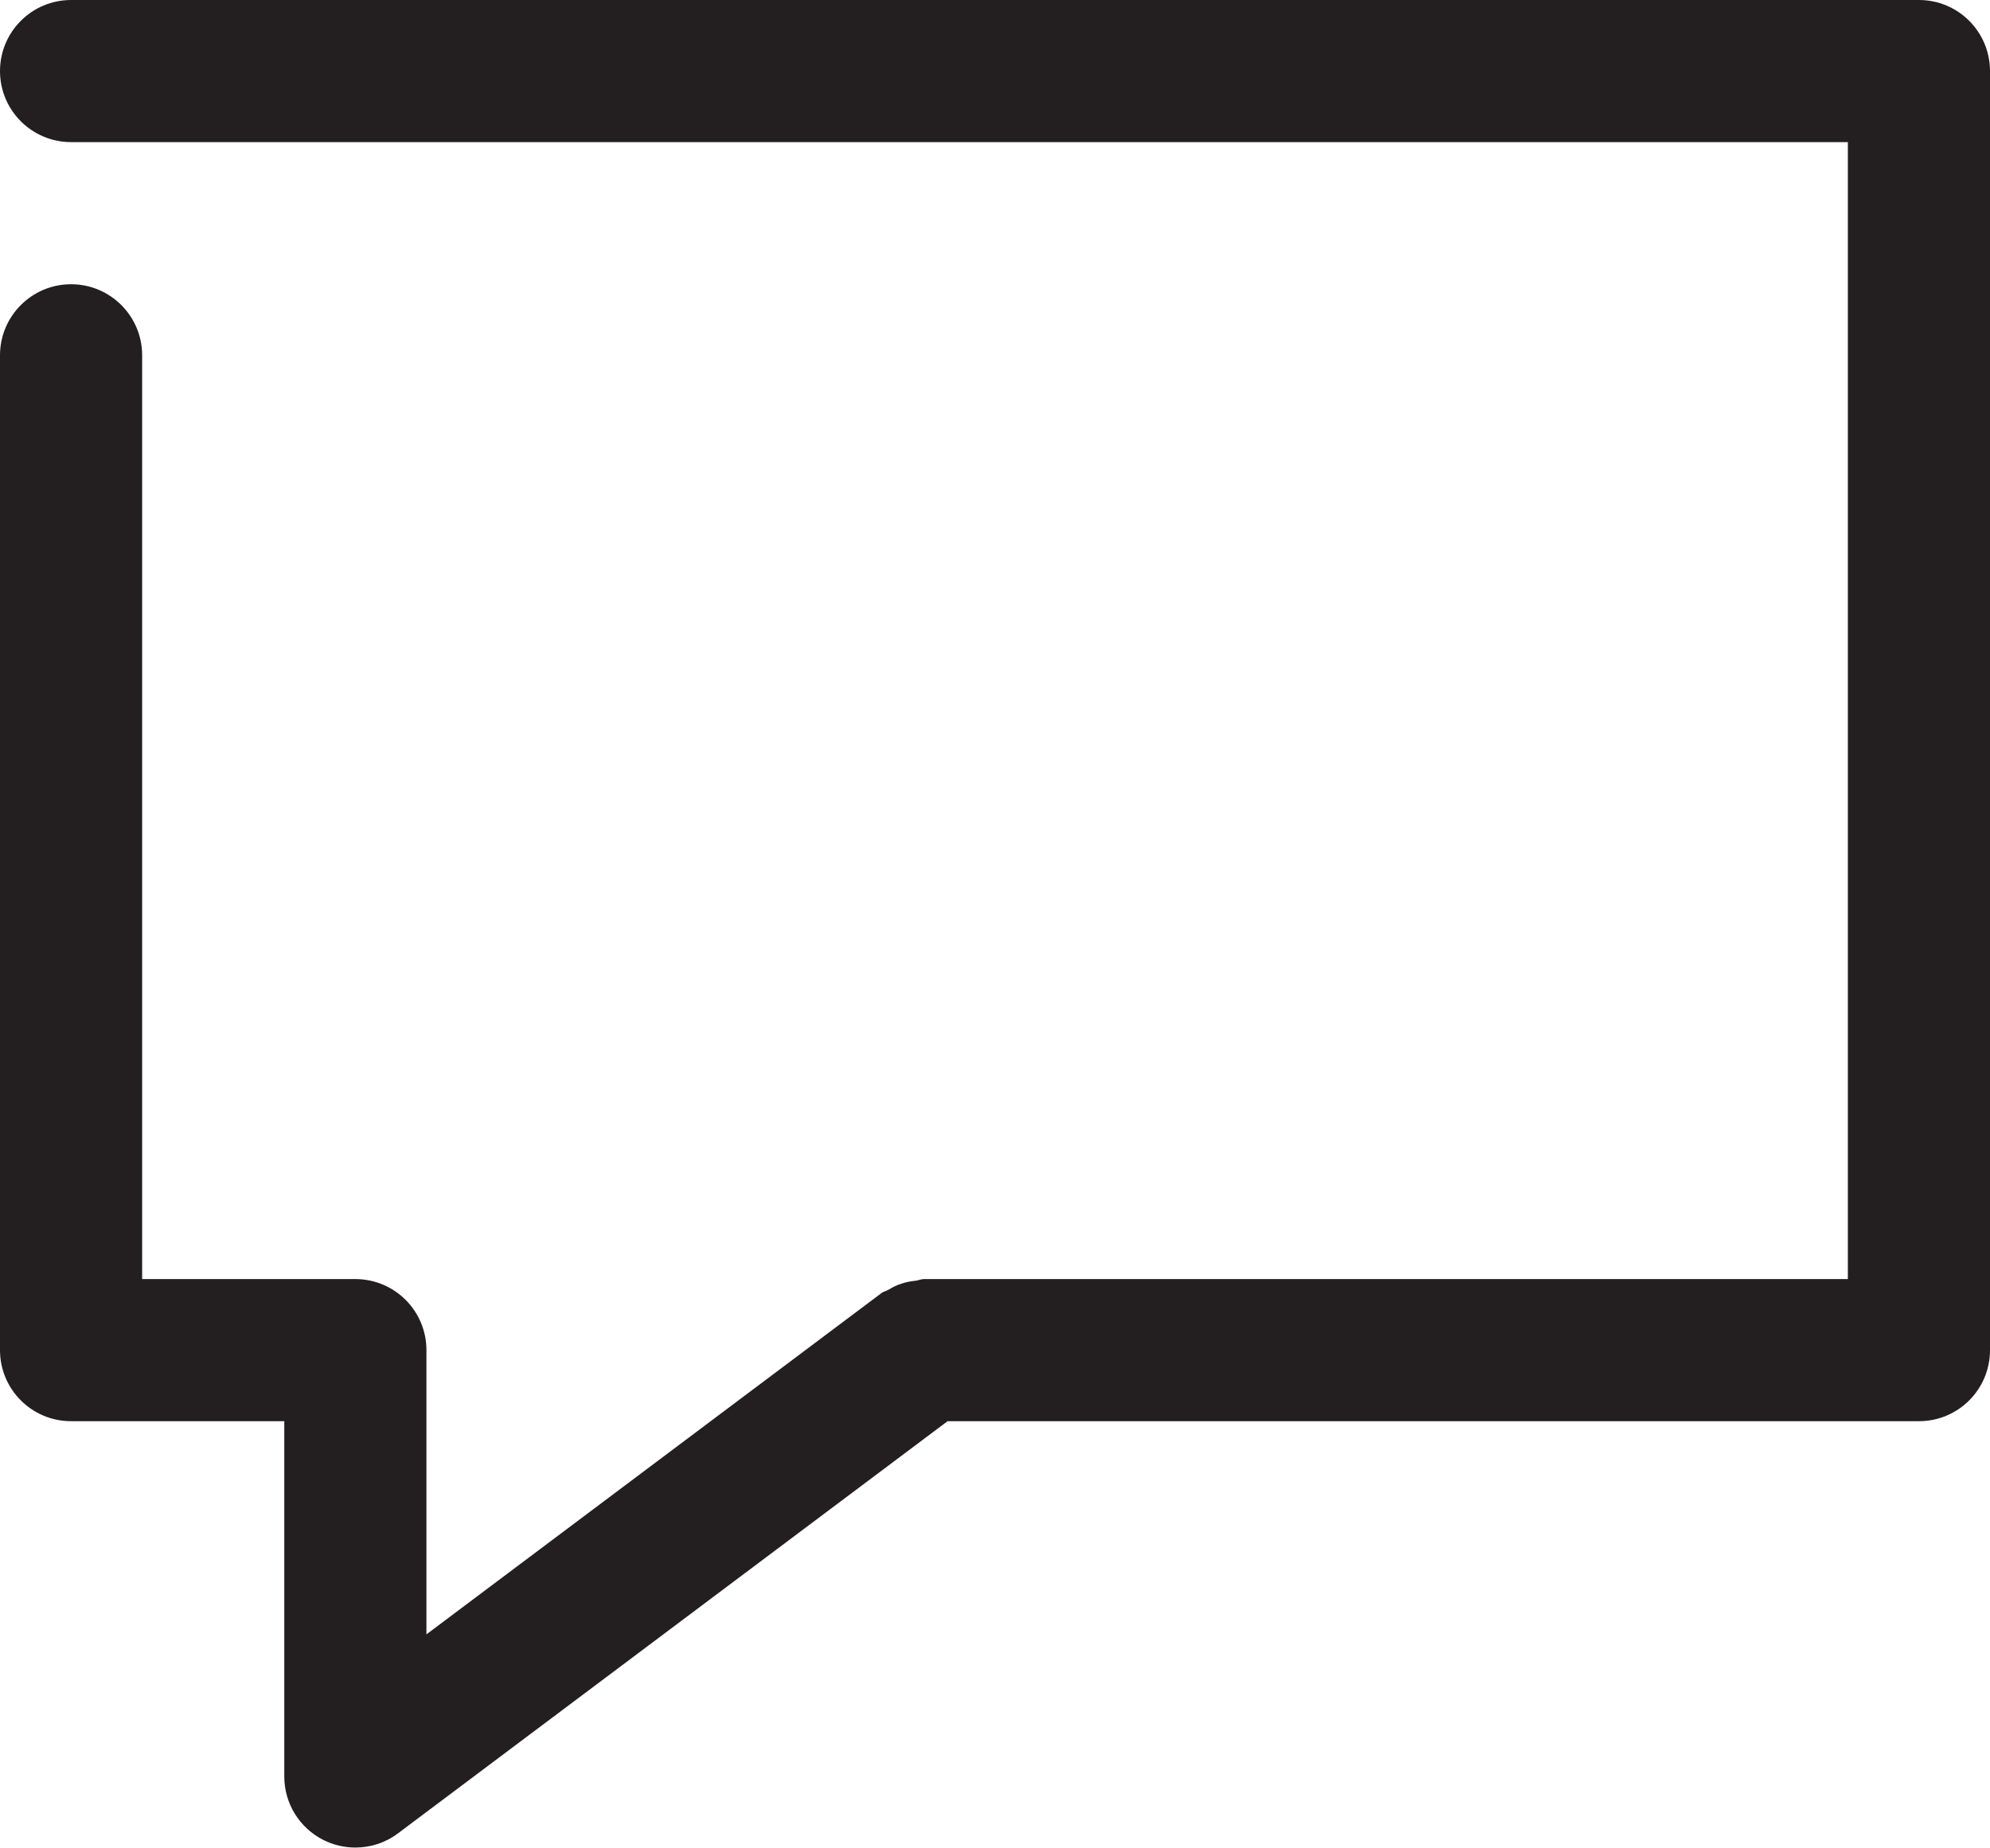
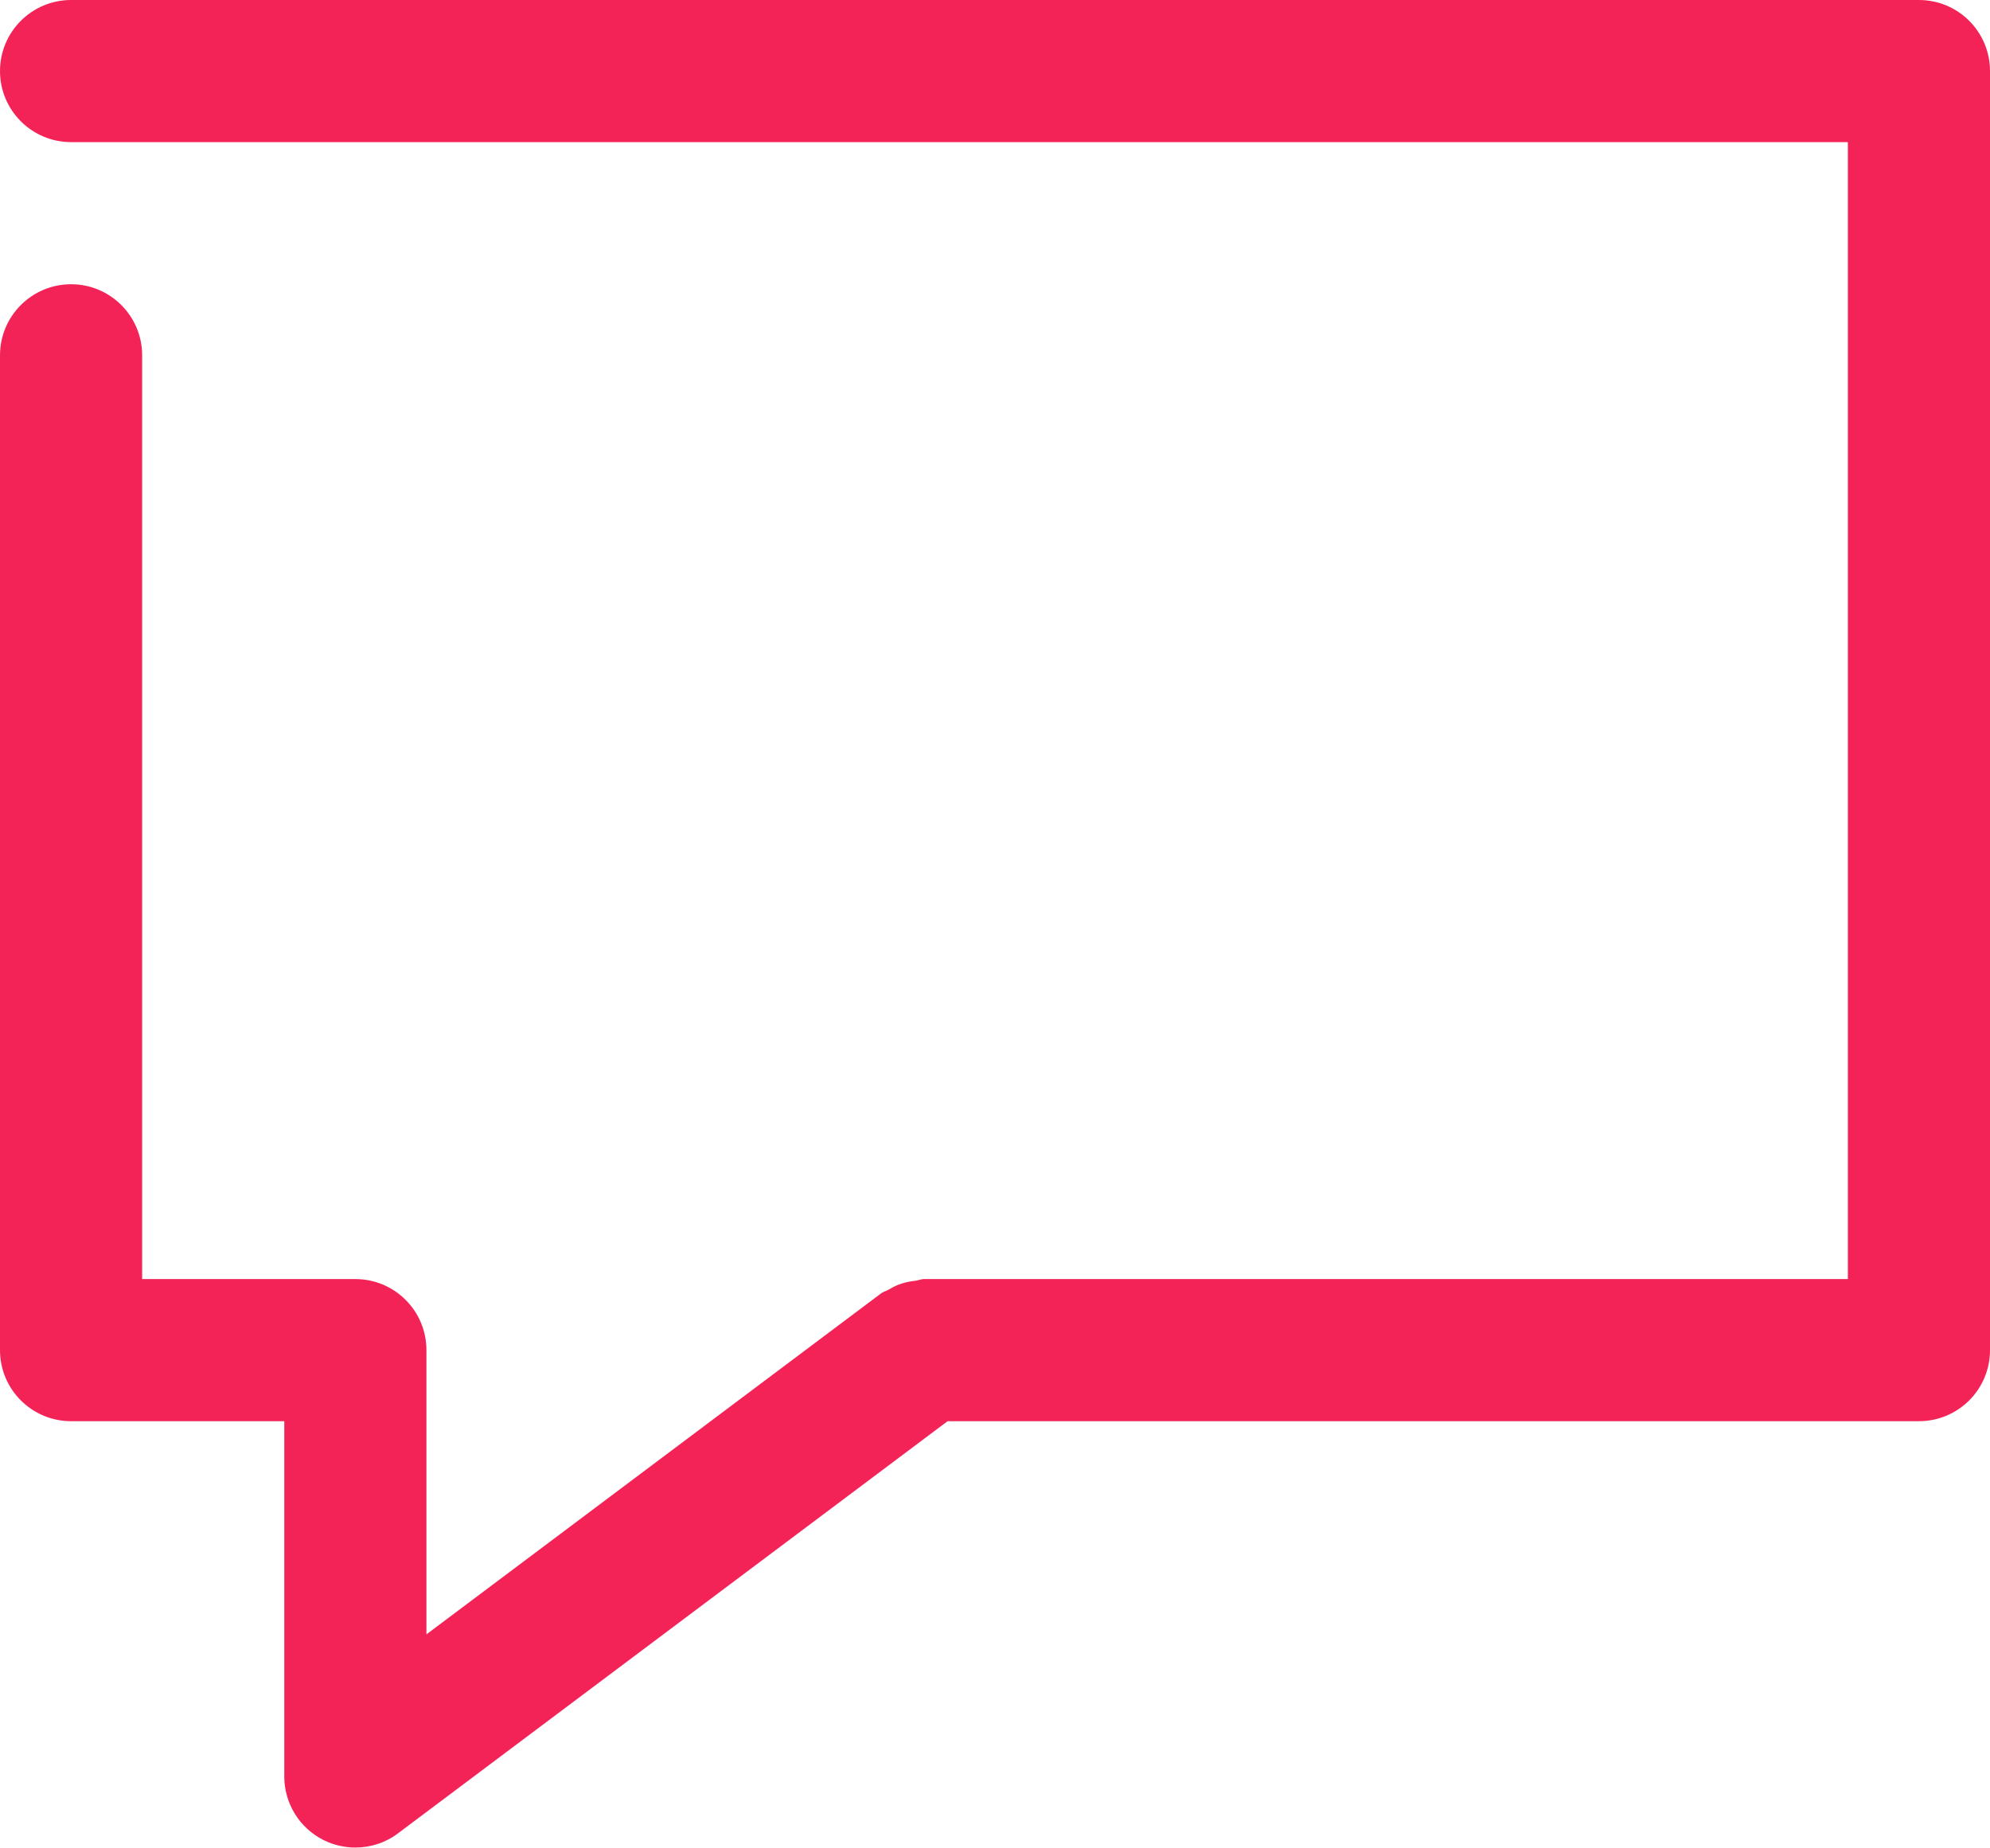
<svg xmlns="http://www.w3.org/2000/svg" version="1" width="28" height="26" viewBox="2 3 28 26">
-   <path fill="#231F20" d="M29 3H3c-.552 0-1 .448-1 1s.448 1 1 1h25v16H15c-.04 0-.076.018-.116.023-.067.008-.13.018-.195.04-.07.02-.128.052-.188.087-.033.02-.07.025-.102.05L8 26v-4c0-.553-.448-1-1-1H4V8c0-.552-.448-1-1-1s-1 .448-1 1v14c0 .553.448 1 1 1h3v5c0 .38.214.725.553.895.14.07.295.105.447.105.212 0 .423-.066.6-.2l7.733-5.8H29c.553 0 1-.447 1-1V4c0-.552-.447-1-1-1z" />
+   <path fill="#f42357" d="M29 3H3c-.552 0-1 .448-1 1s.448 1 1 1h25v16H15c-.04 0-.076.018-.116.023-.067.008-.13.018-.195.04-.07.02-.128.052-.188.087-.033.02-.07.025-.102.05L8 26v-4c0-.553-.448-1-1-1H4V8c0-.552-.448-1-1-1s-1 .448-1 1v14c0 .553.448 1 1 1h3v5c0 .38.214.725.553.895.14.07.295.105.447.105.212 0 .423-.066.6-.2l7.733-5.8H29c.553 0 1-.447 1-1V4c0-.552-.447-1-1-1z" />
</svg>
